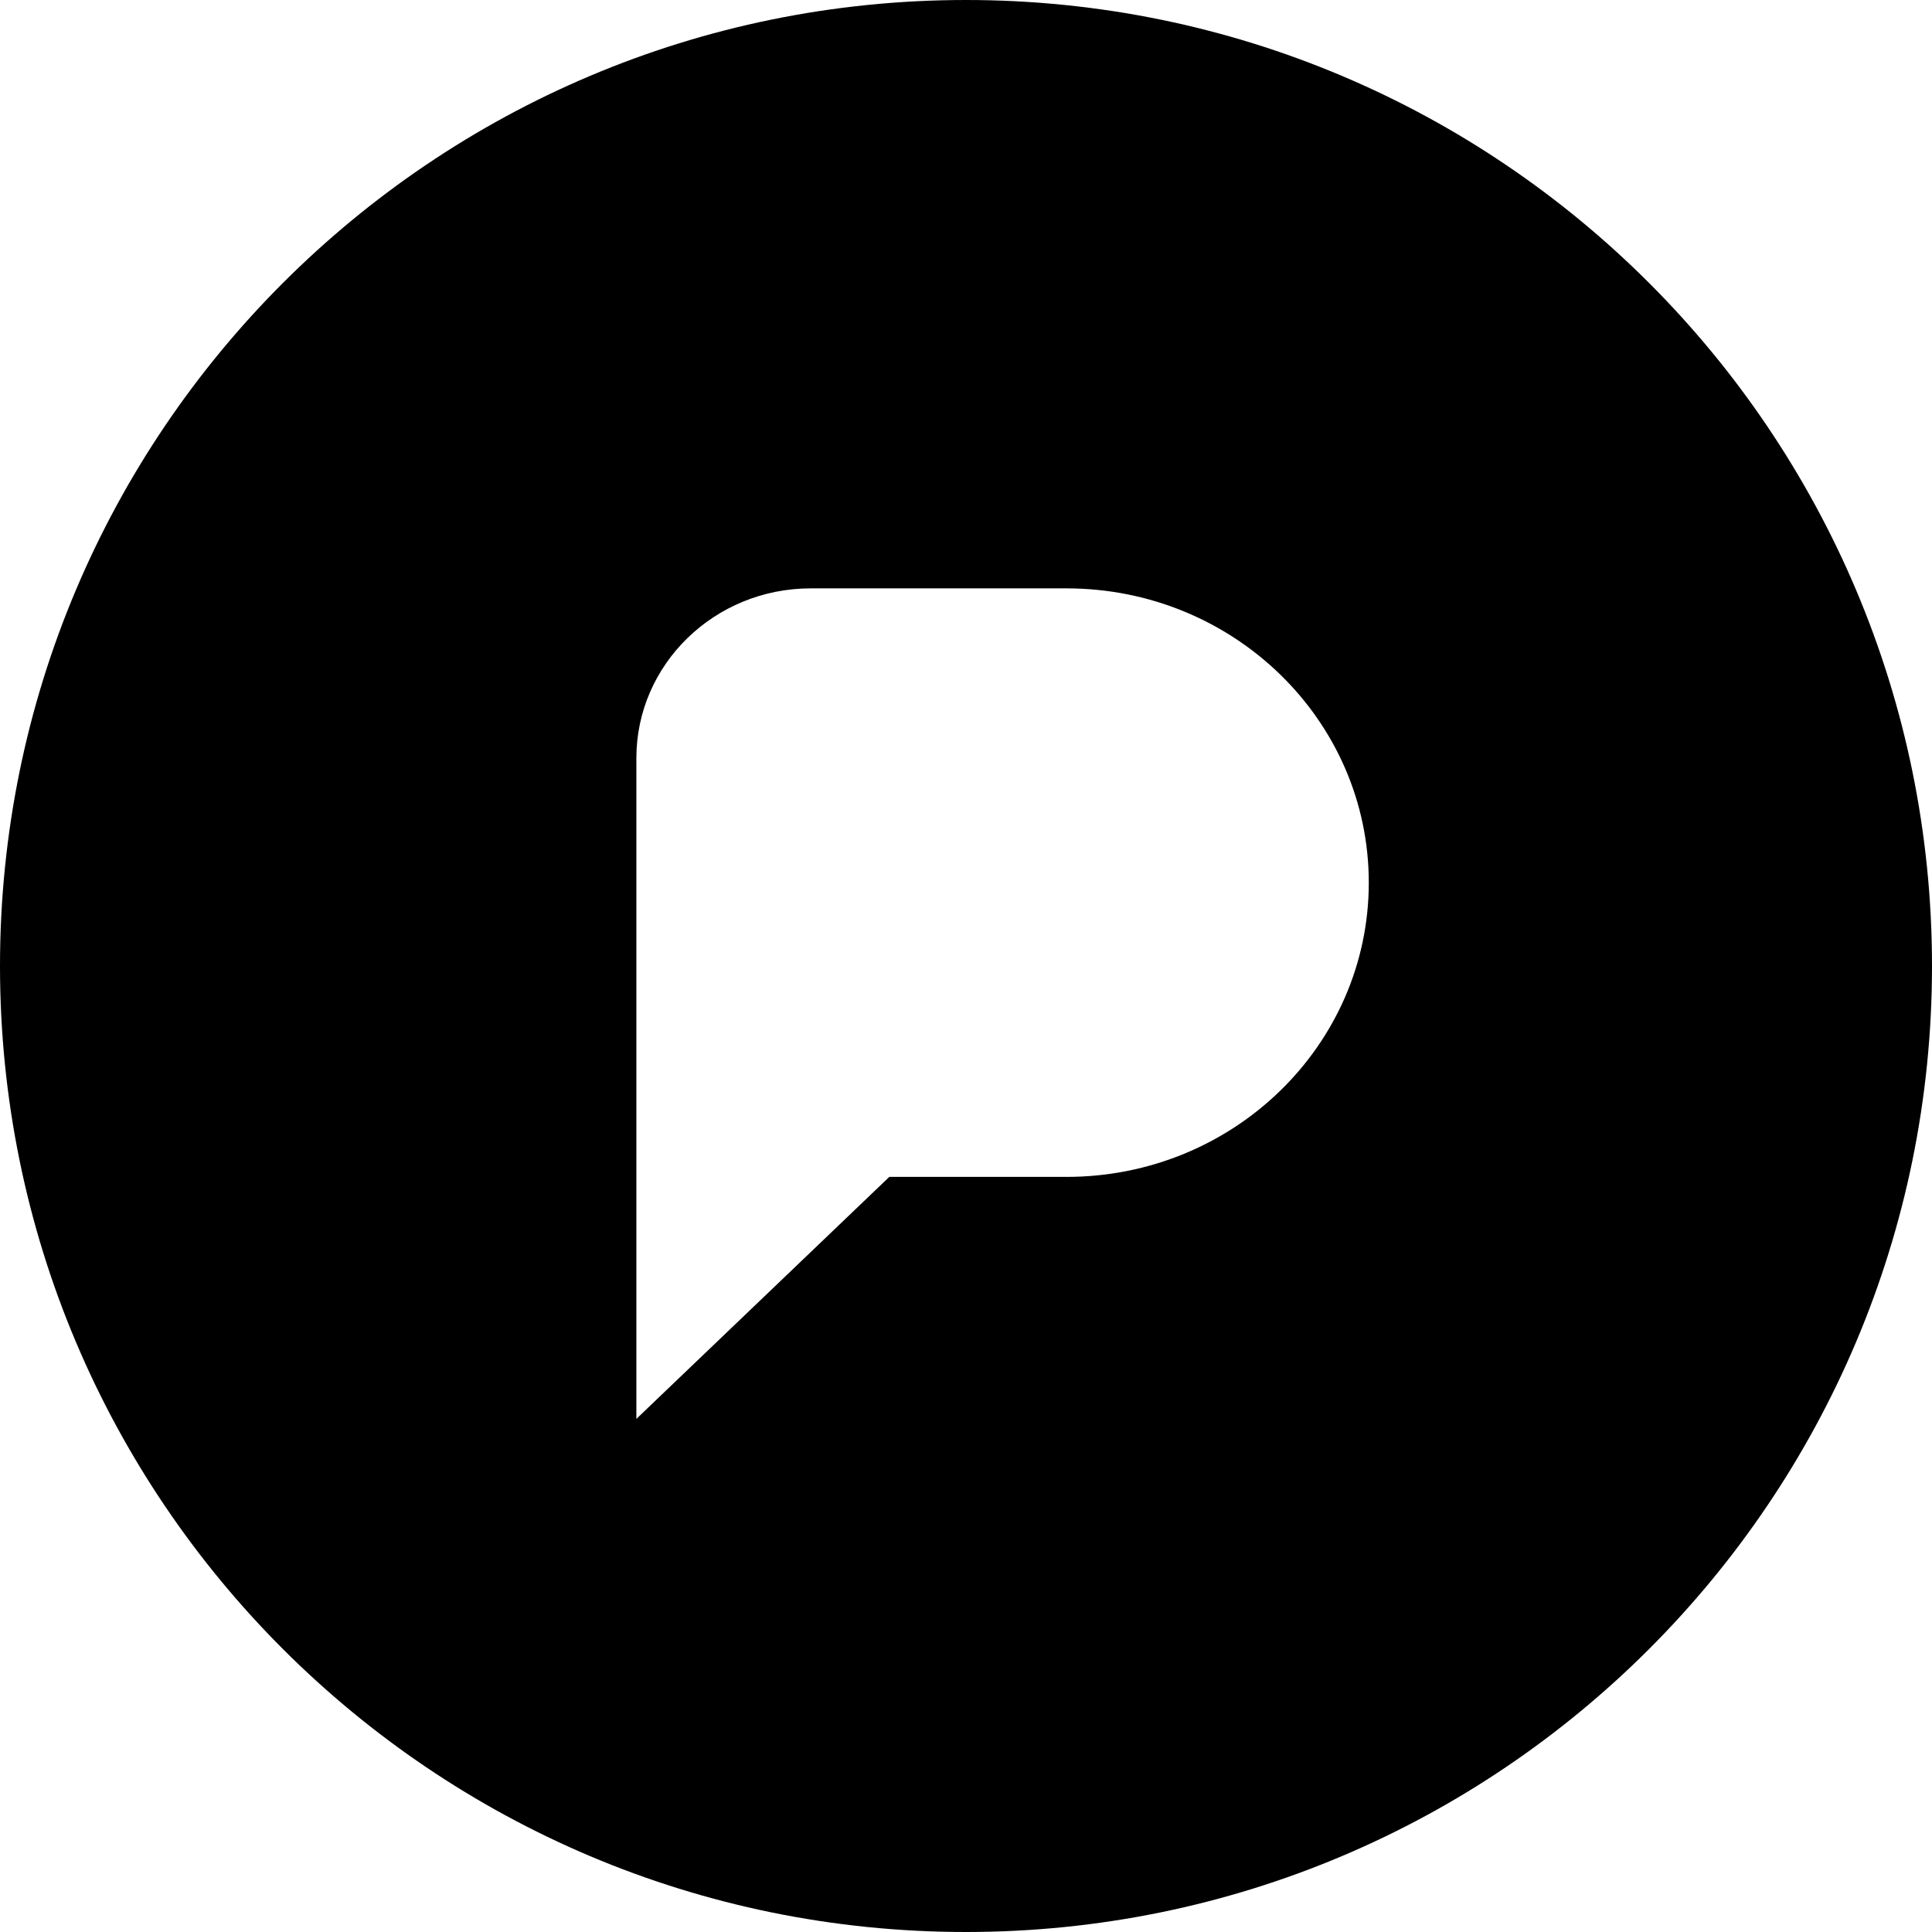
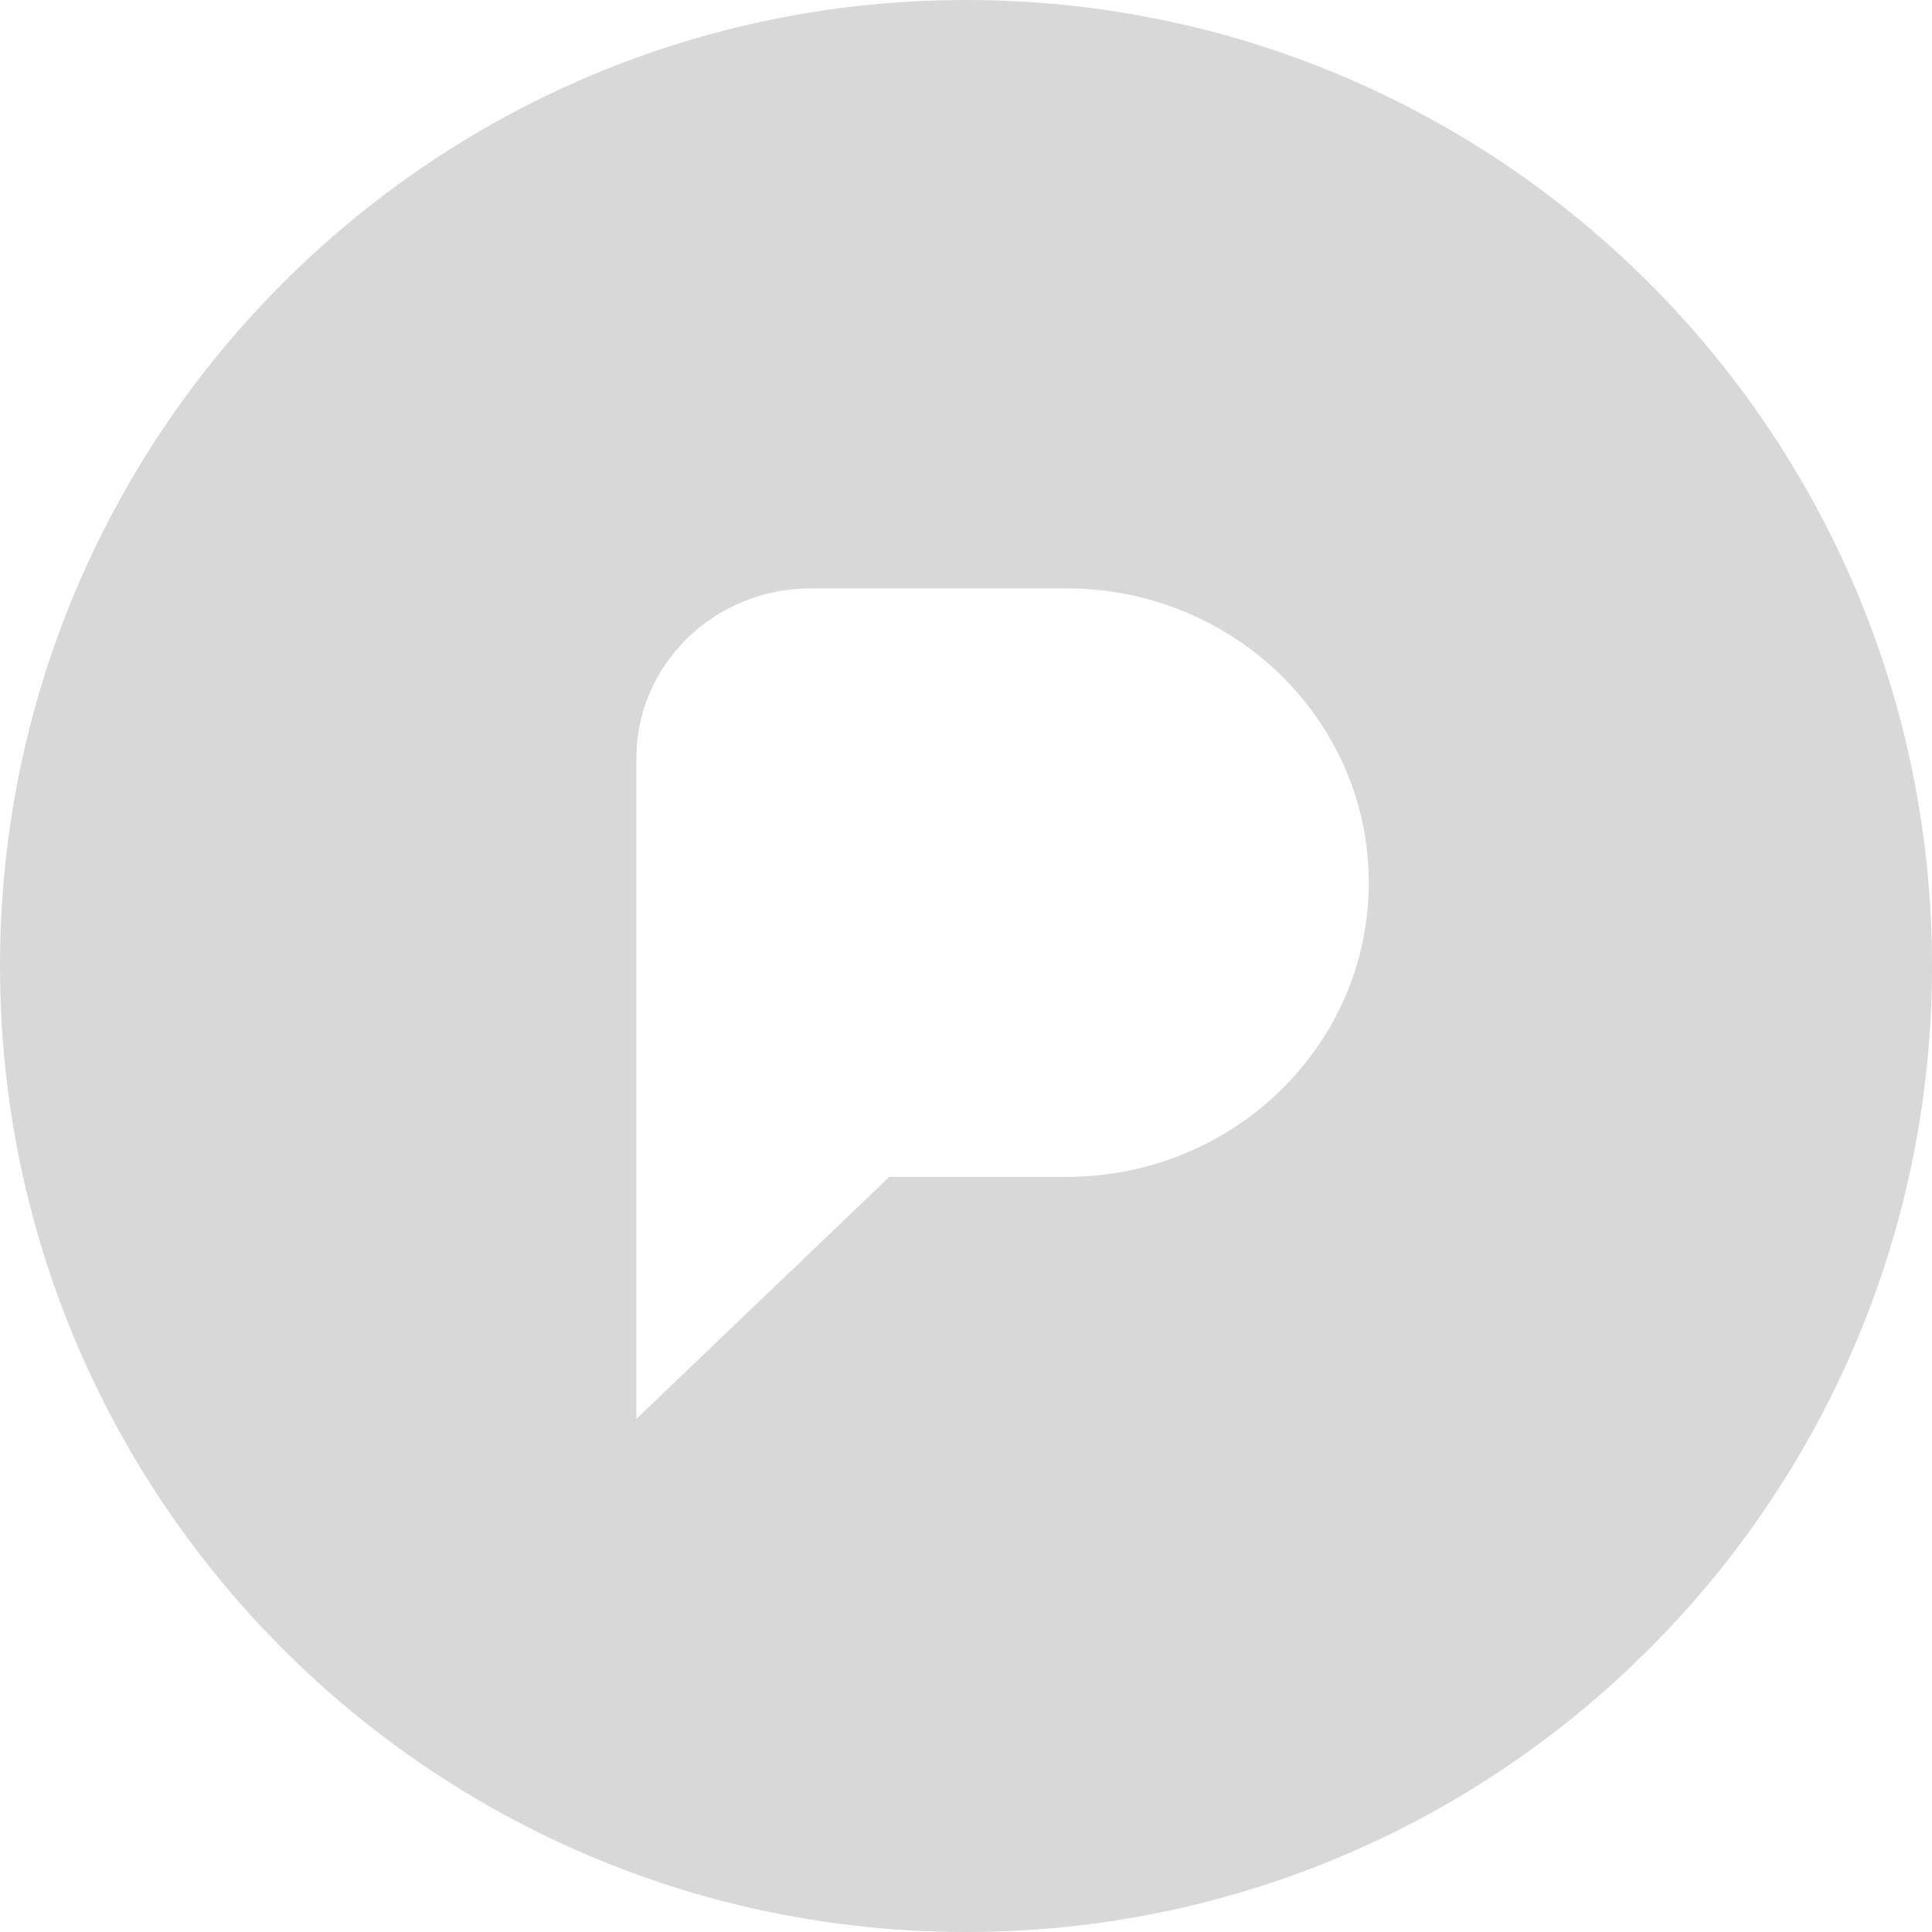
<svg xmlns="http://www.w3.org/2000/svg" width="50px" height="50px" viewBox="0 0 50 50" version="1.1">
  <defs />
  <g id="Page-1" stroke="none" stroke-width="1" fill="none" fill-rule="evenodd">
-     <g id="icon-copy-11" fill="#000000">
+     <g id="icon-copy-10" fill="#D8D8D8">
      <g id="Group-12">
        <path d="M25,50 C11.193,50 0,38.807 0,25 C0,11.193 11.193,0 25,0 C38.807,0 50,11.193 50,25 C50,38.807 38.807,50 25,50 Z M23.015,30.458 L27.601,30.458 C31.922,30.458 35.424,27.048 35.424,22.843 C35.424,18.637 31.922,15.227 27.601,15.227 L20.982,15.227 C18.49,15.227 16.469,17.194 16.469,19.621 L16.469,36.721 L23.015,30.458 Z" id="Combined-Shape" />
      </g>
    </g>
  </g>
</svg>
